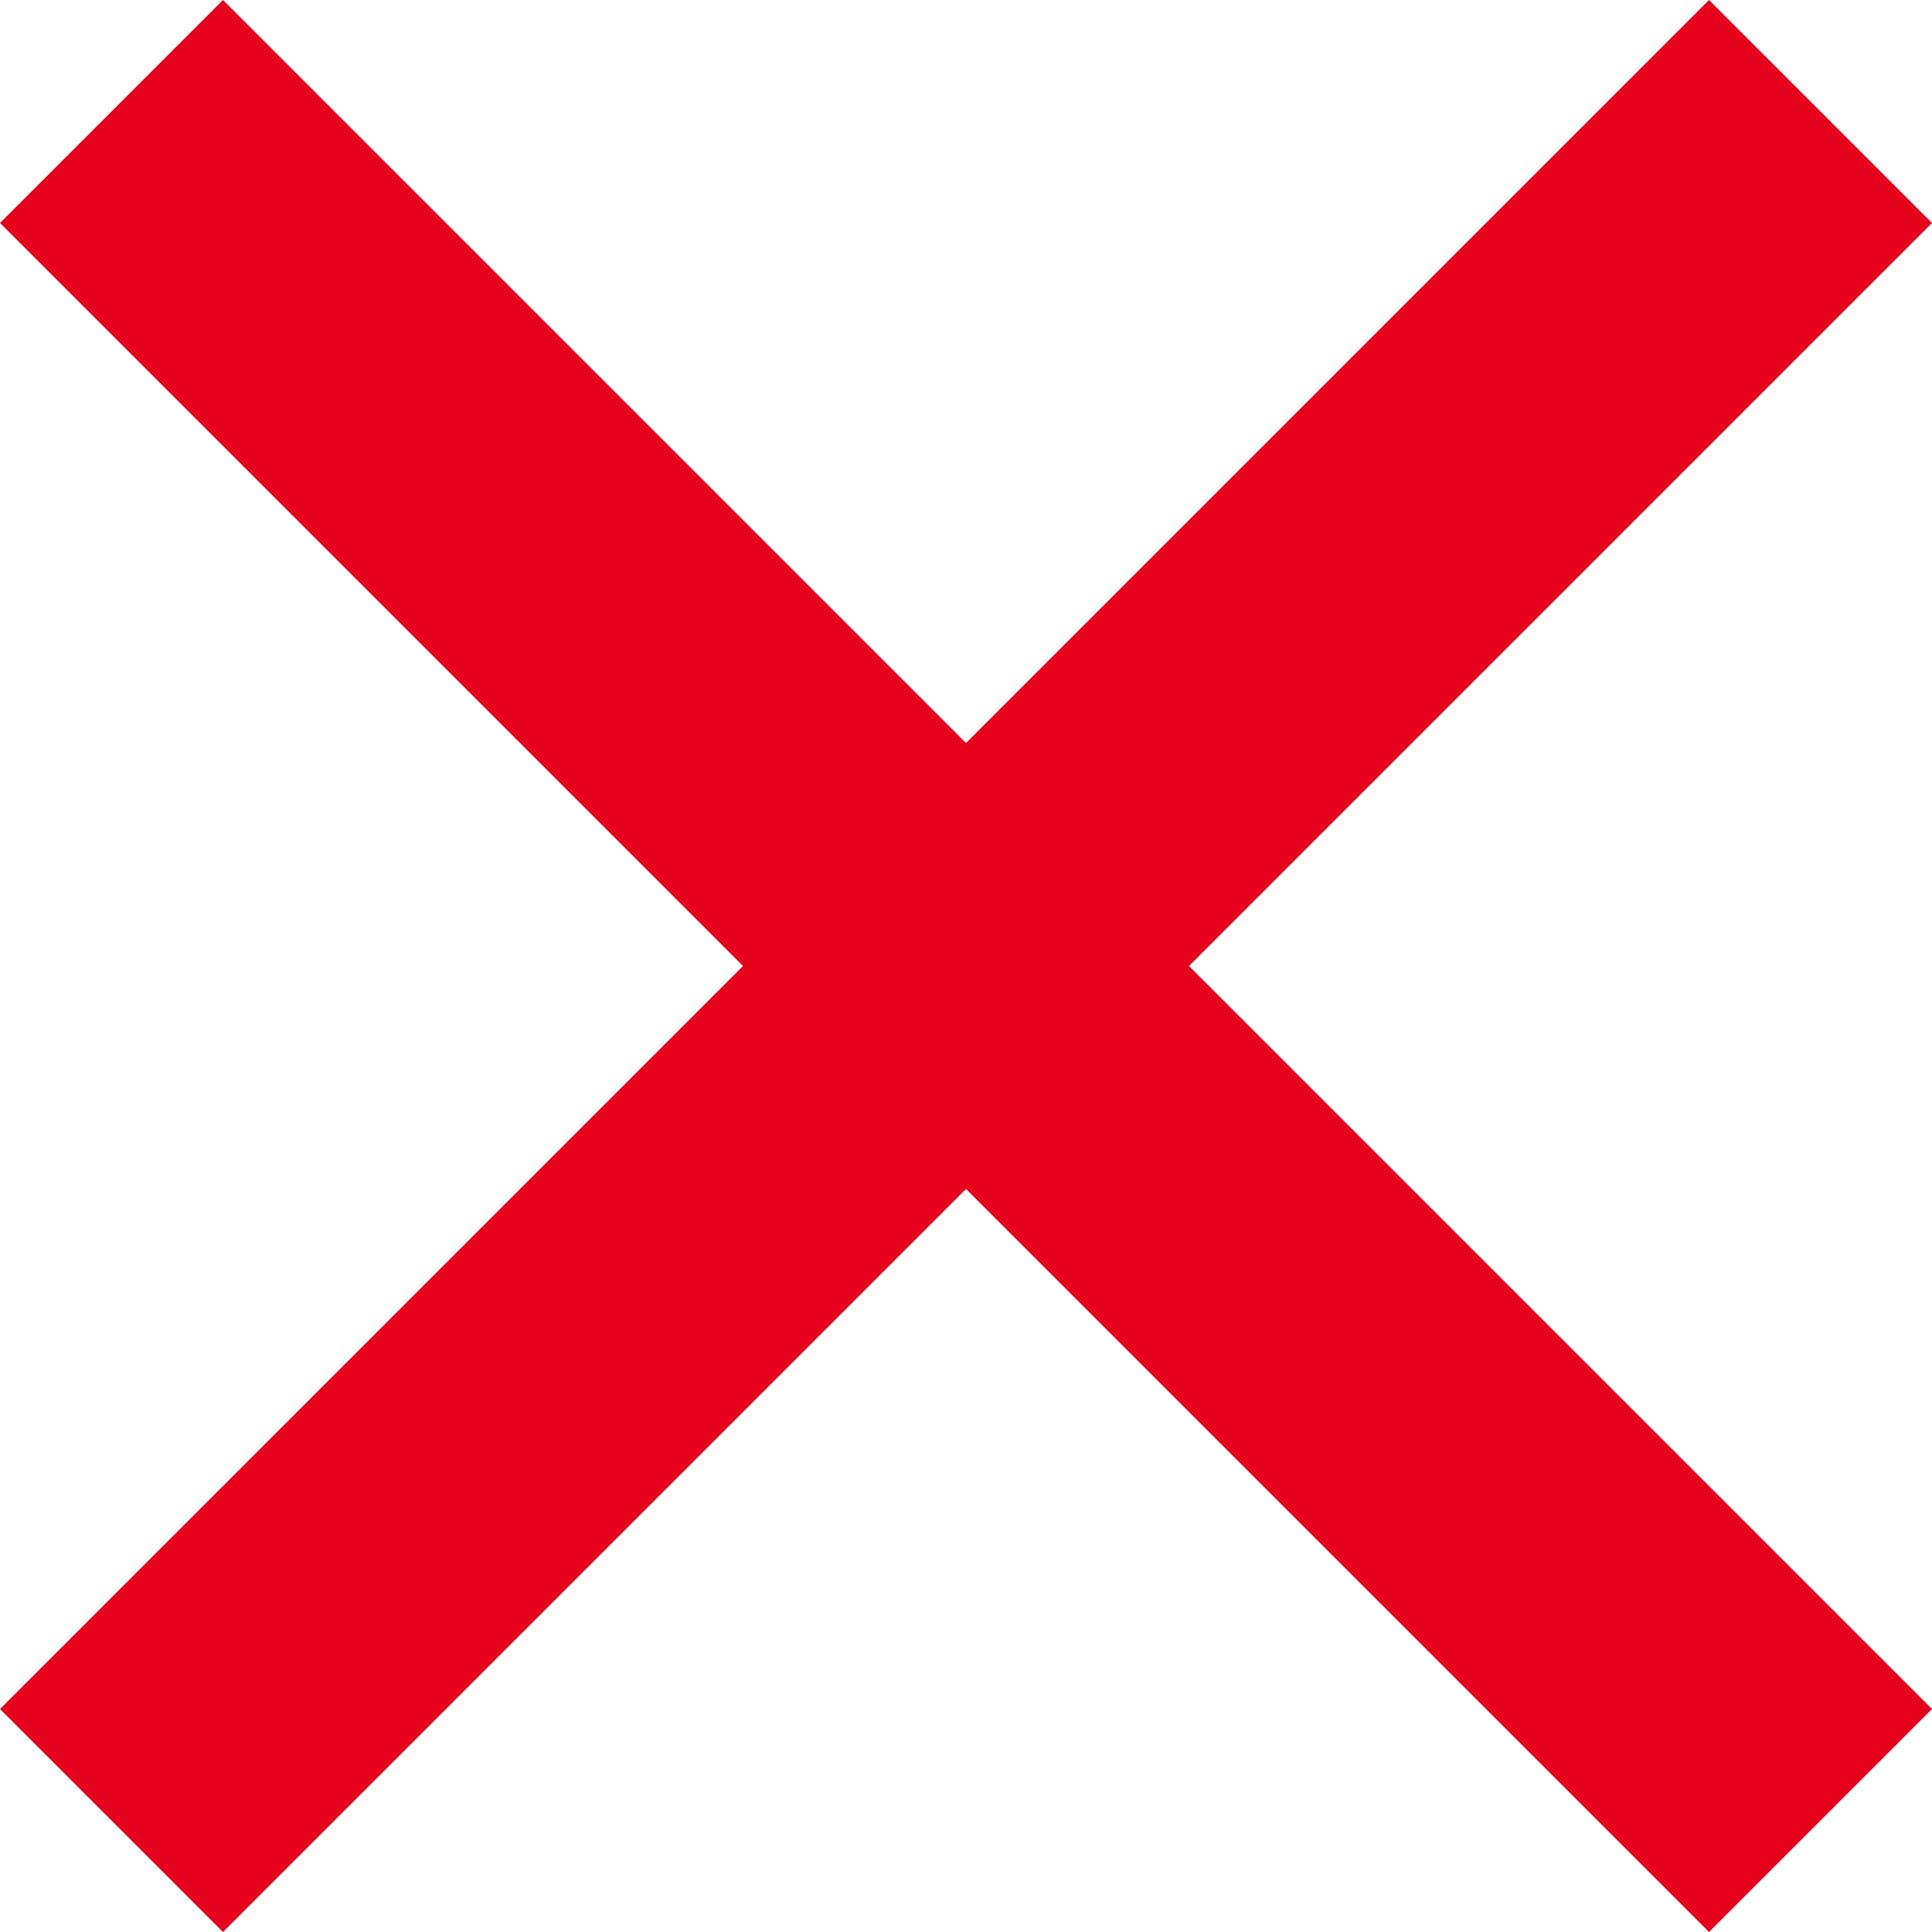
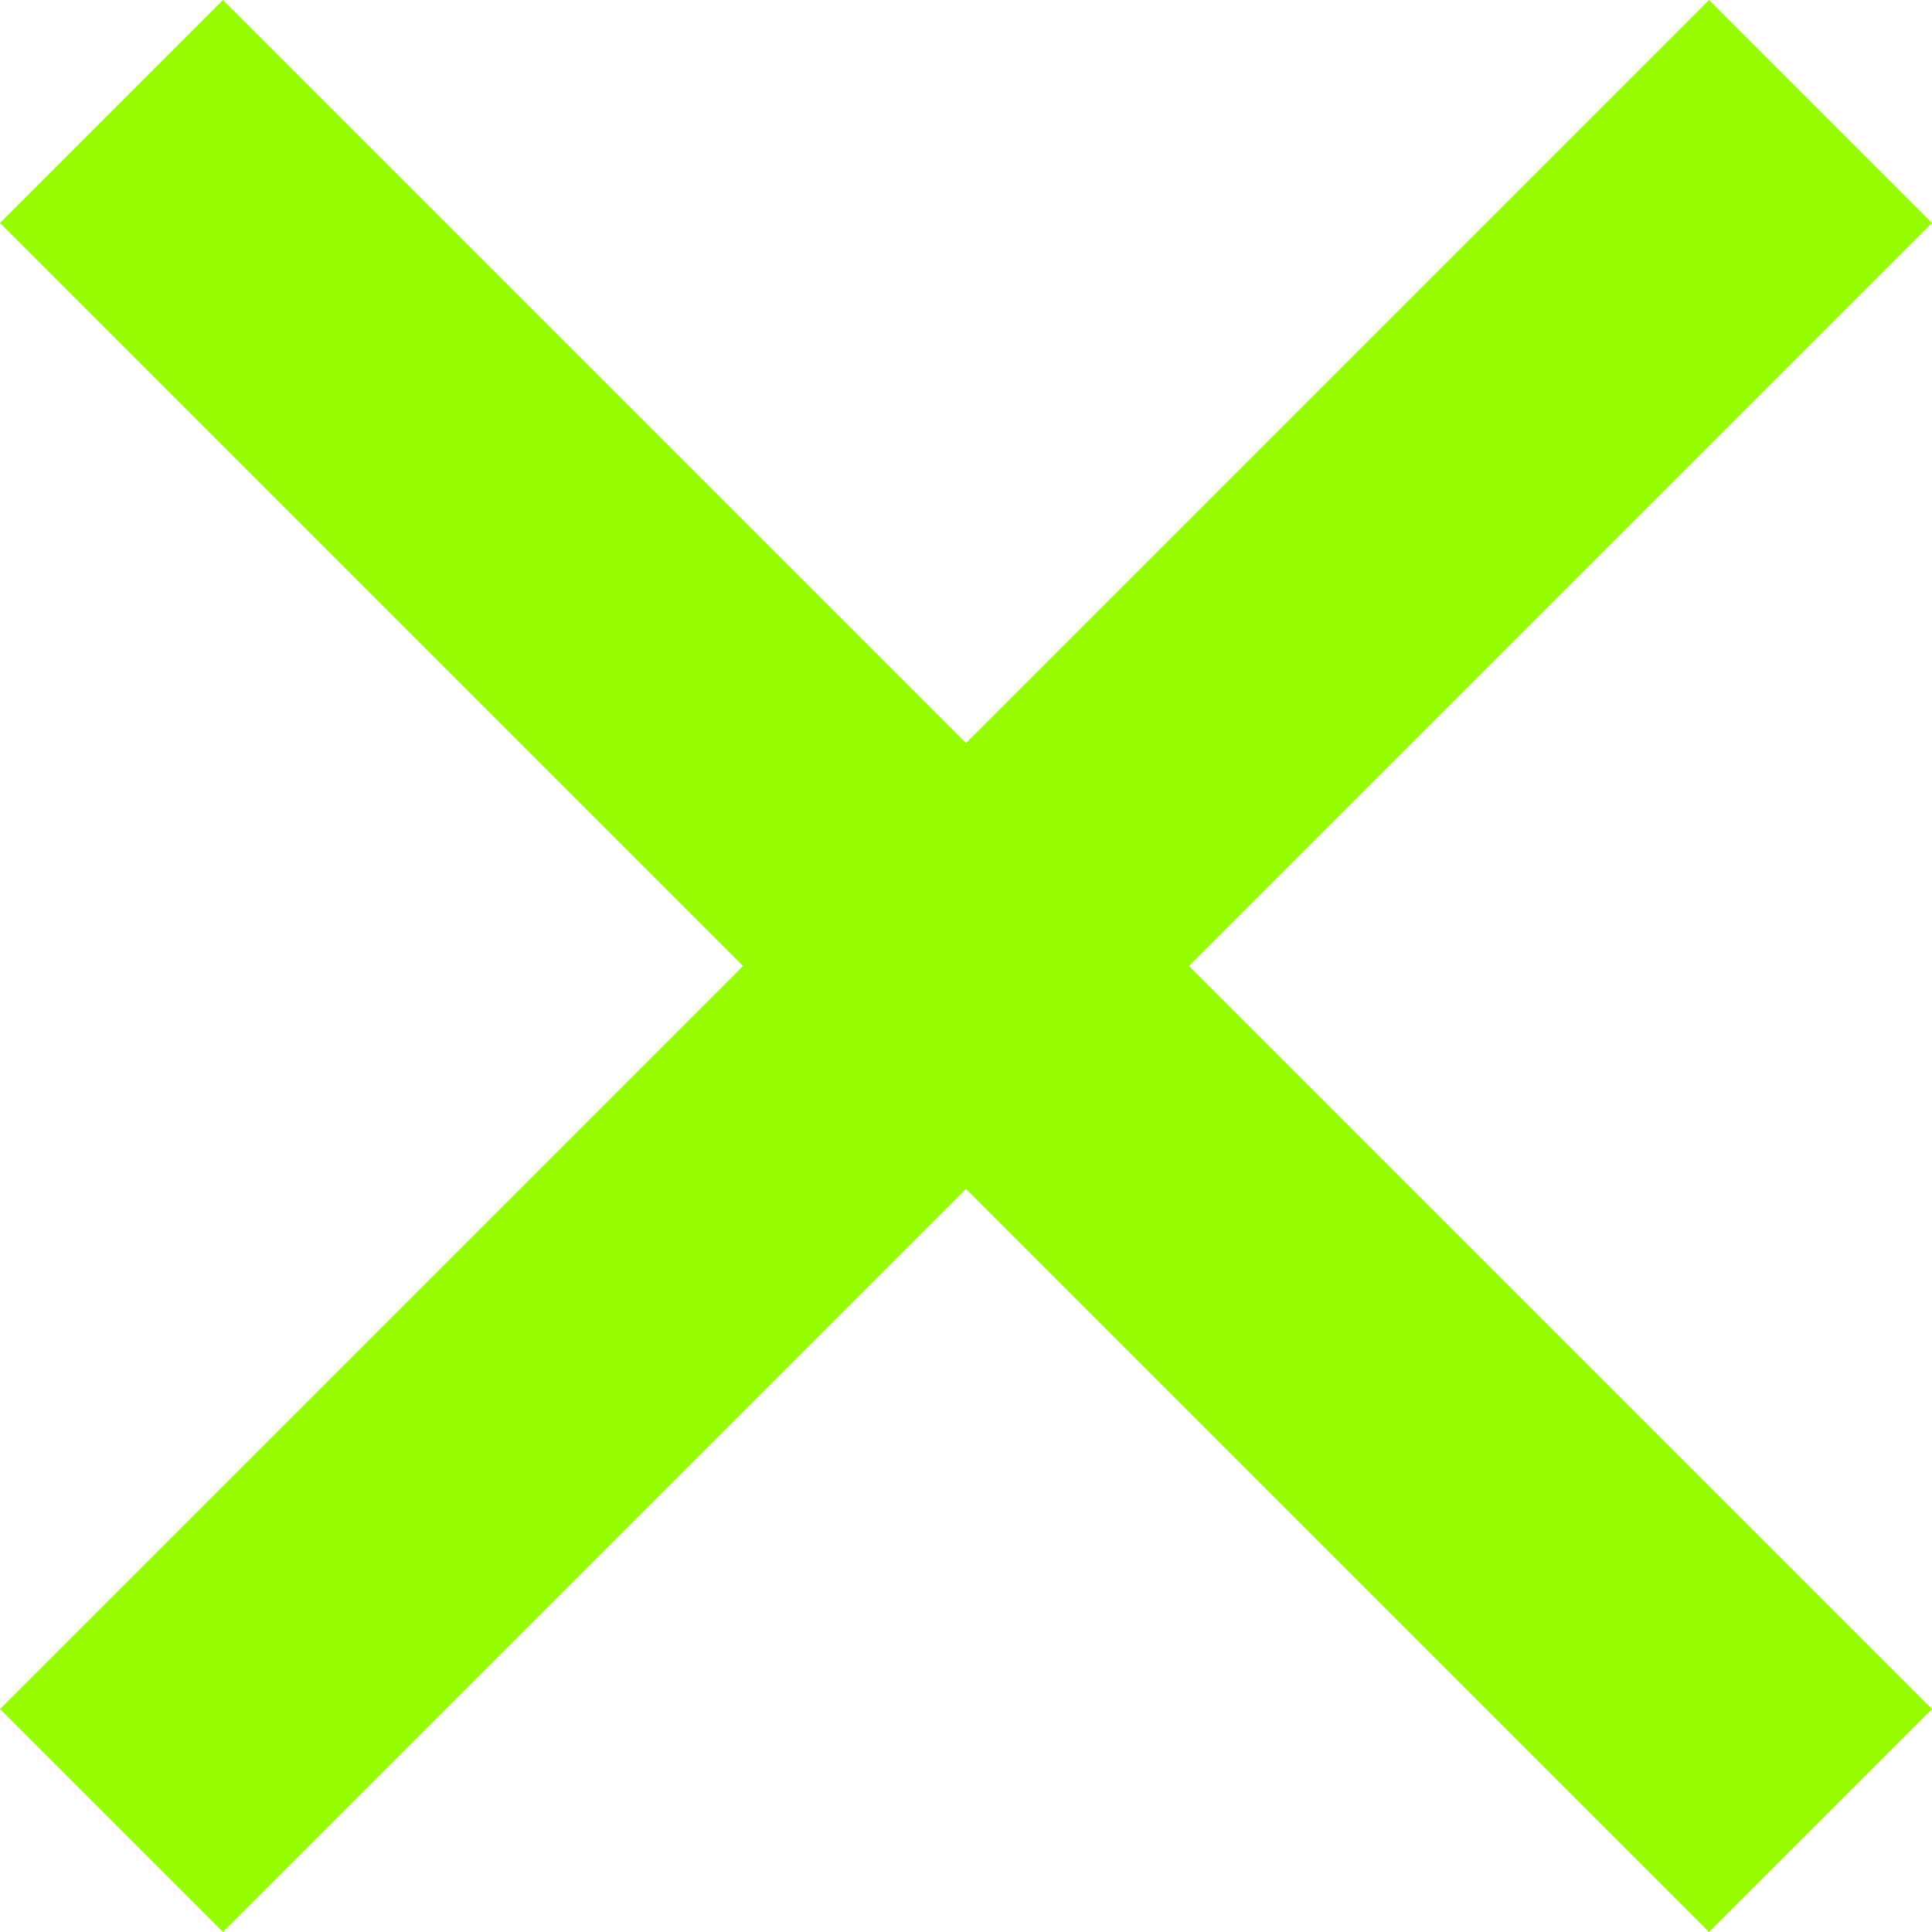
<svg xmlns="http://www.w3.org/2000/svg" id="Capa_1" data-name="Capa 1" viewBox="0 0 512 512">
-   <polygon fill="#e5001c" points="512 59.09 452.91 0 256 196.91 59.09 0 0 59.09 196.91 256 0 452.91 59.09 512 256 315.09 452.91 512 512 452.91 315.09 256 512 59.09" />
+   <polygon fill="#98FC01" points="512 59.09 452.91 0 256 196.91 59.09 0 0 59.09 196.91 256 0 452.91 59.09 512 256 315.09 452.91 512 512 452.91 315.09 256 512 59.09" />
</svg>
